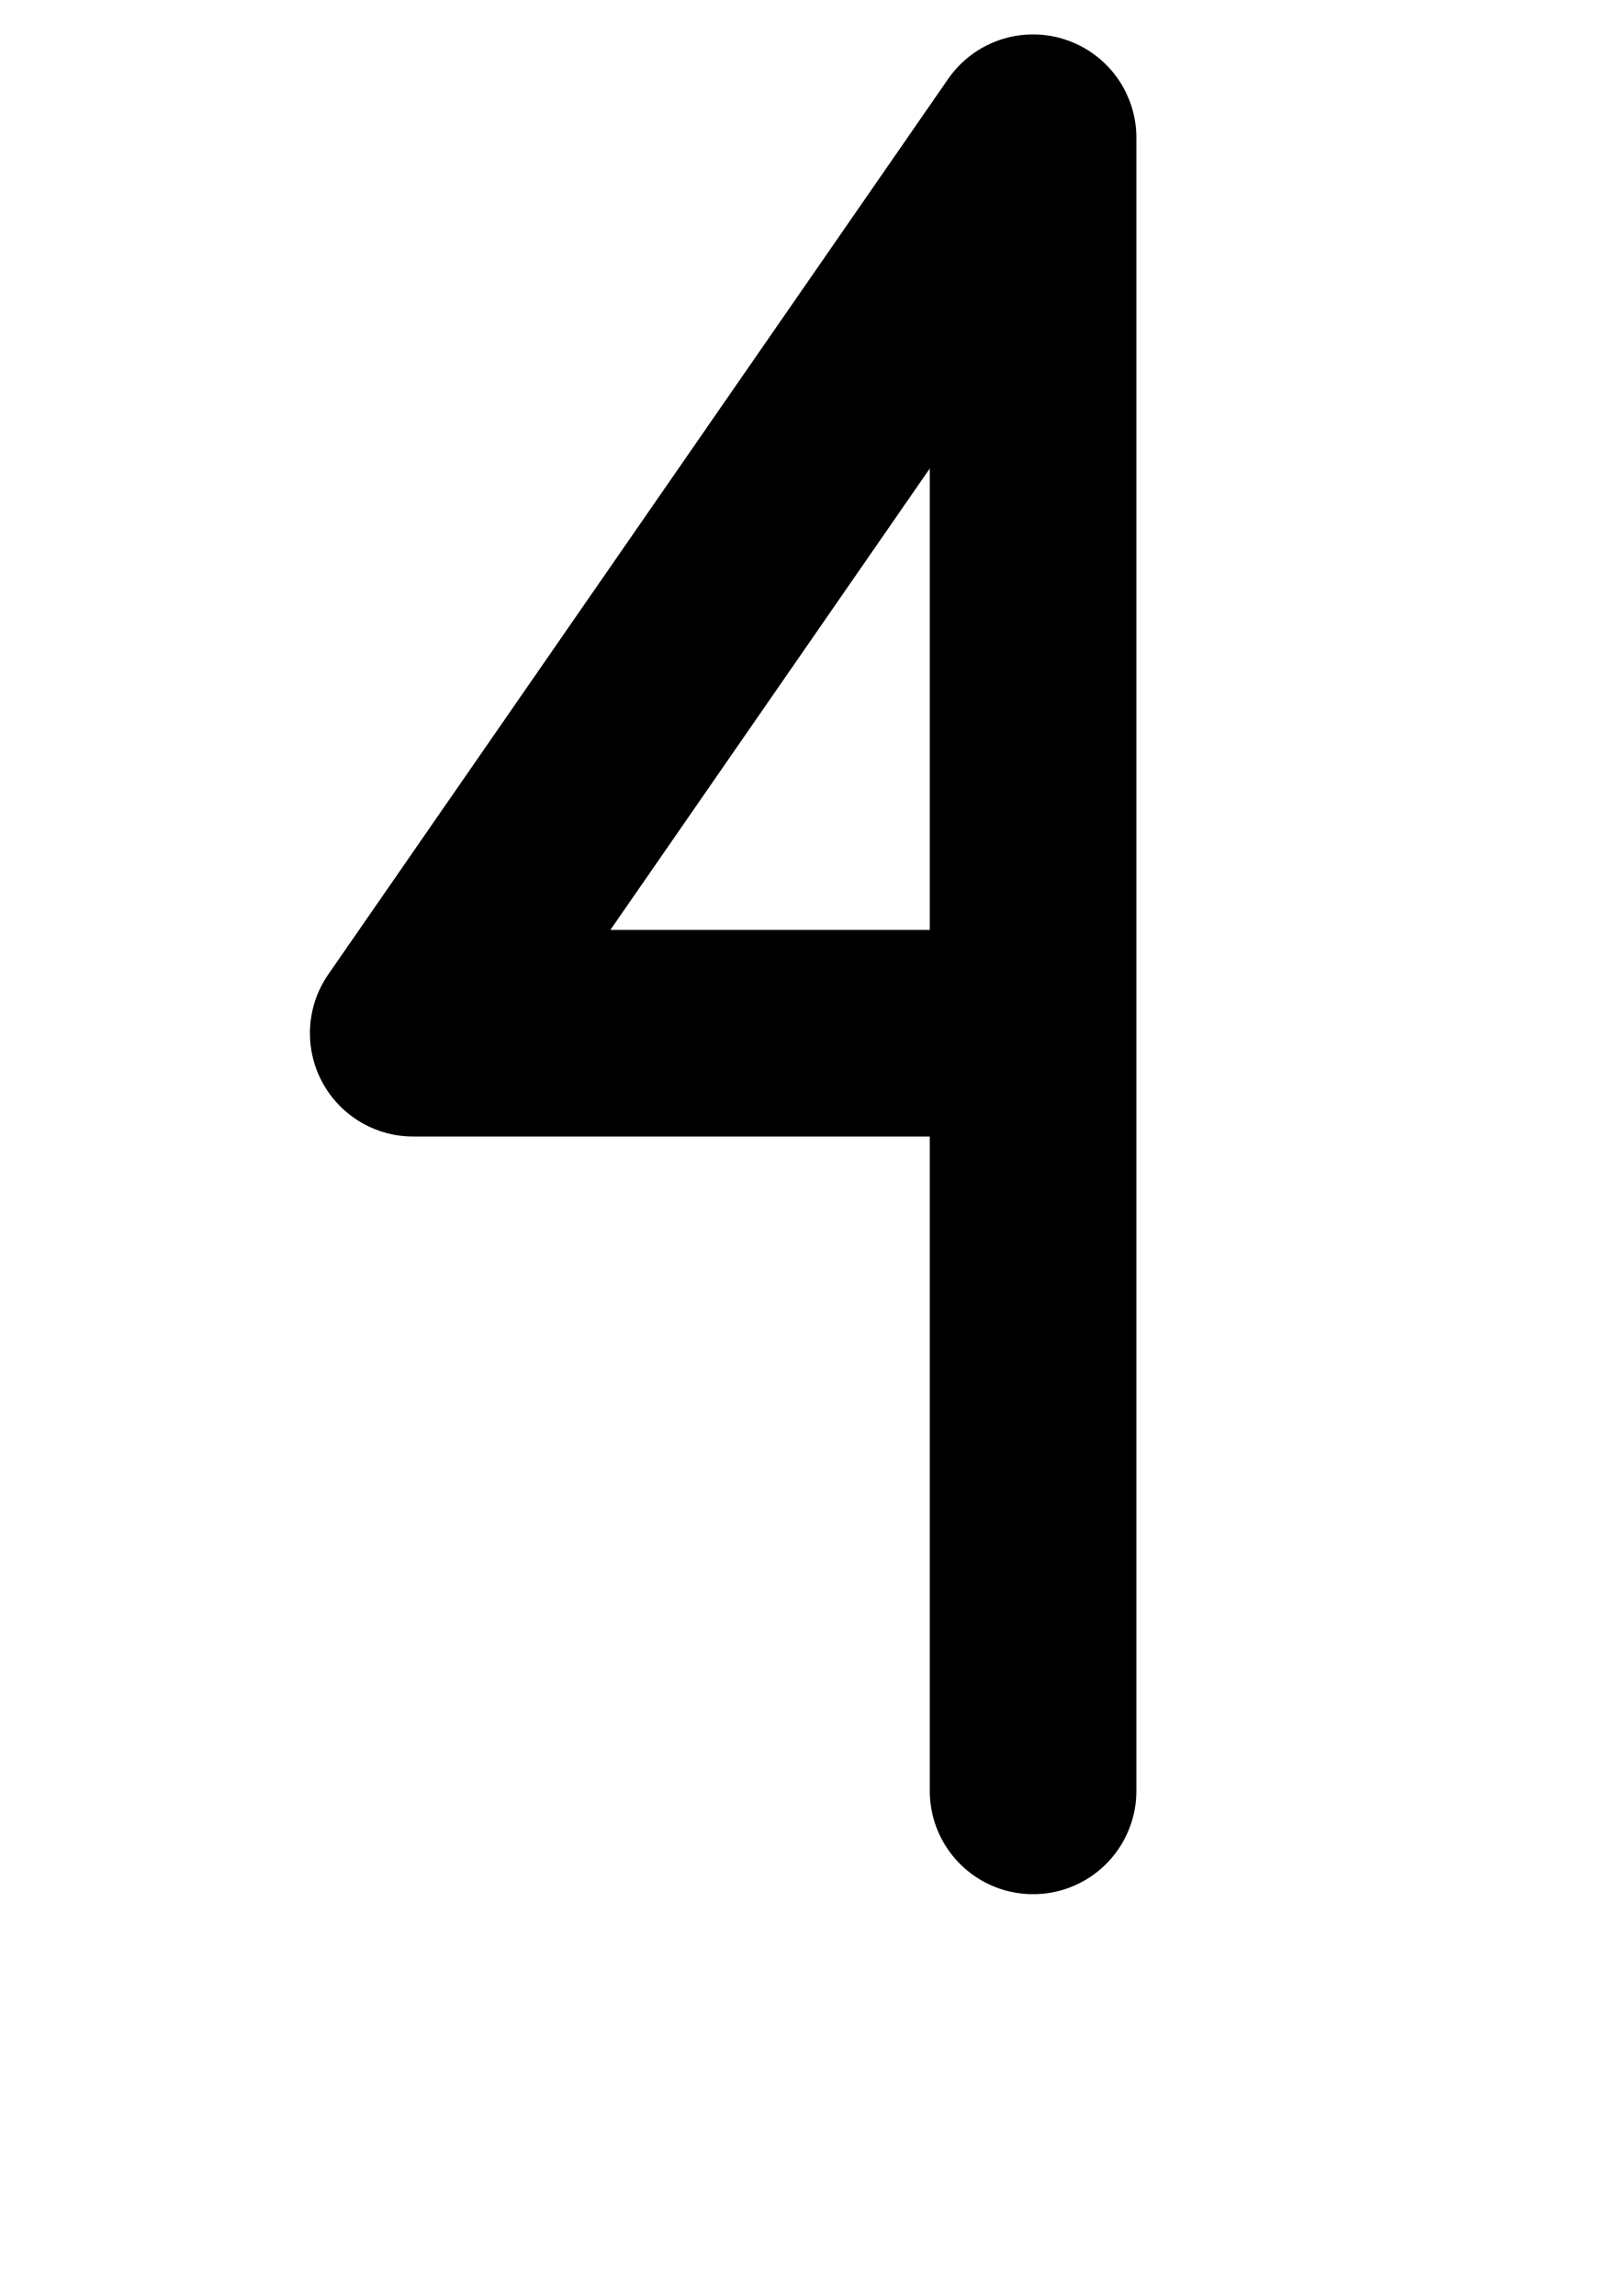
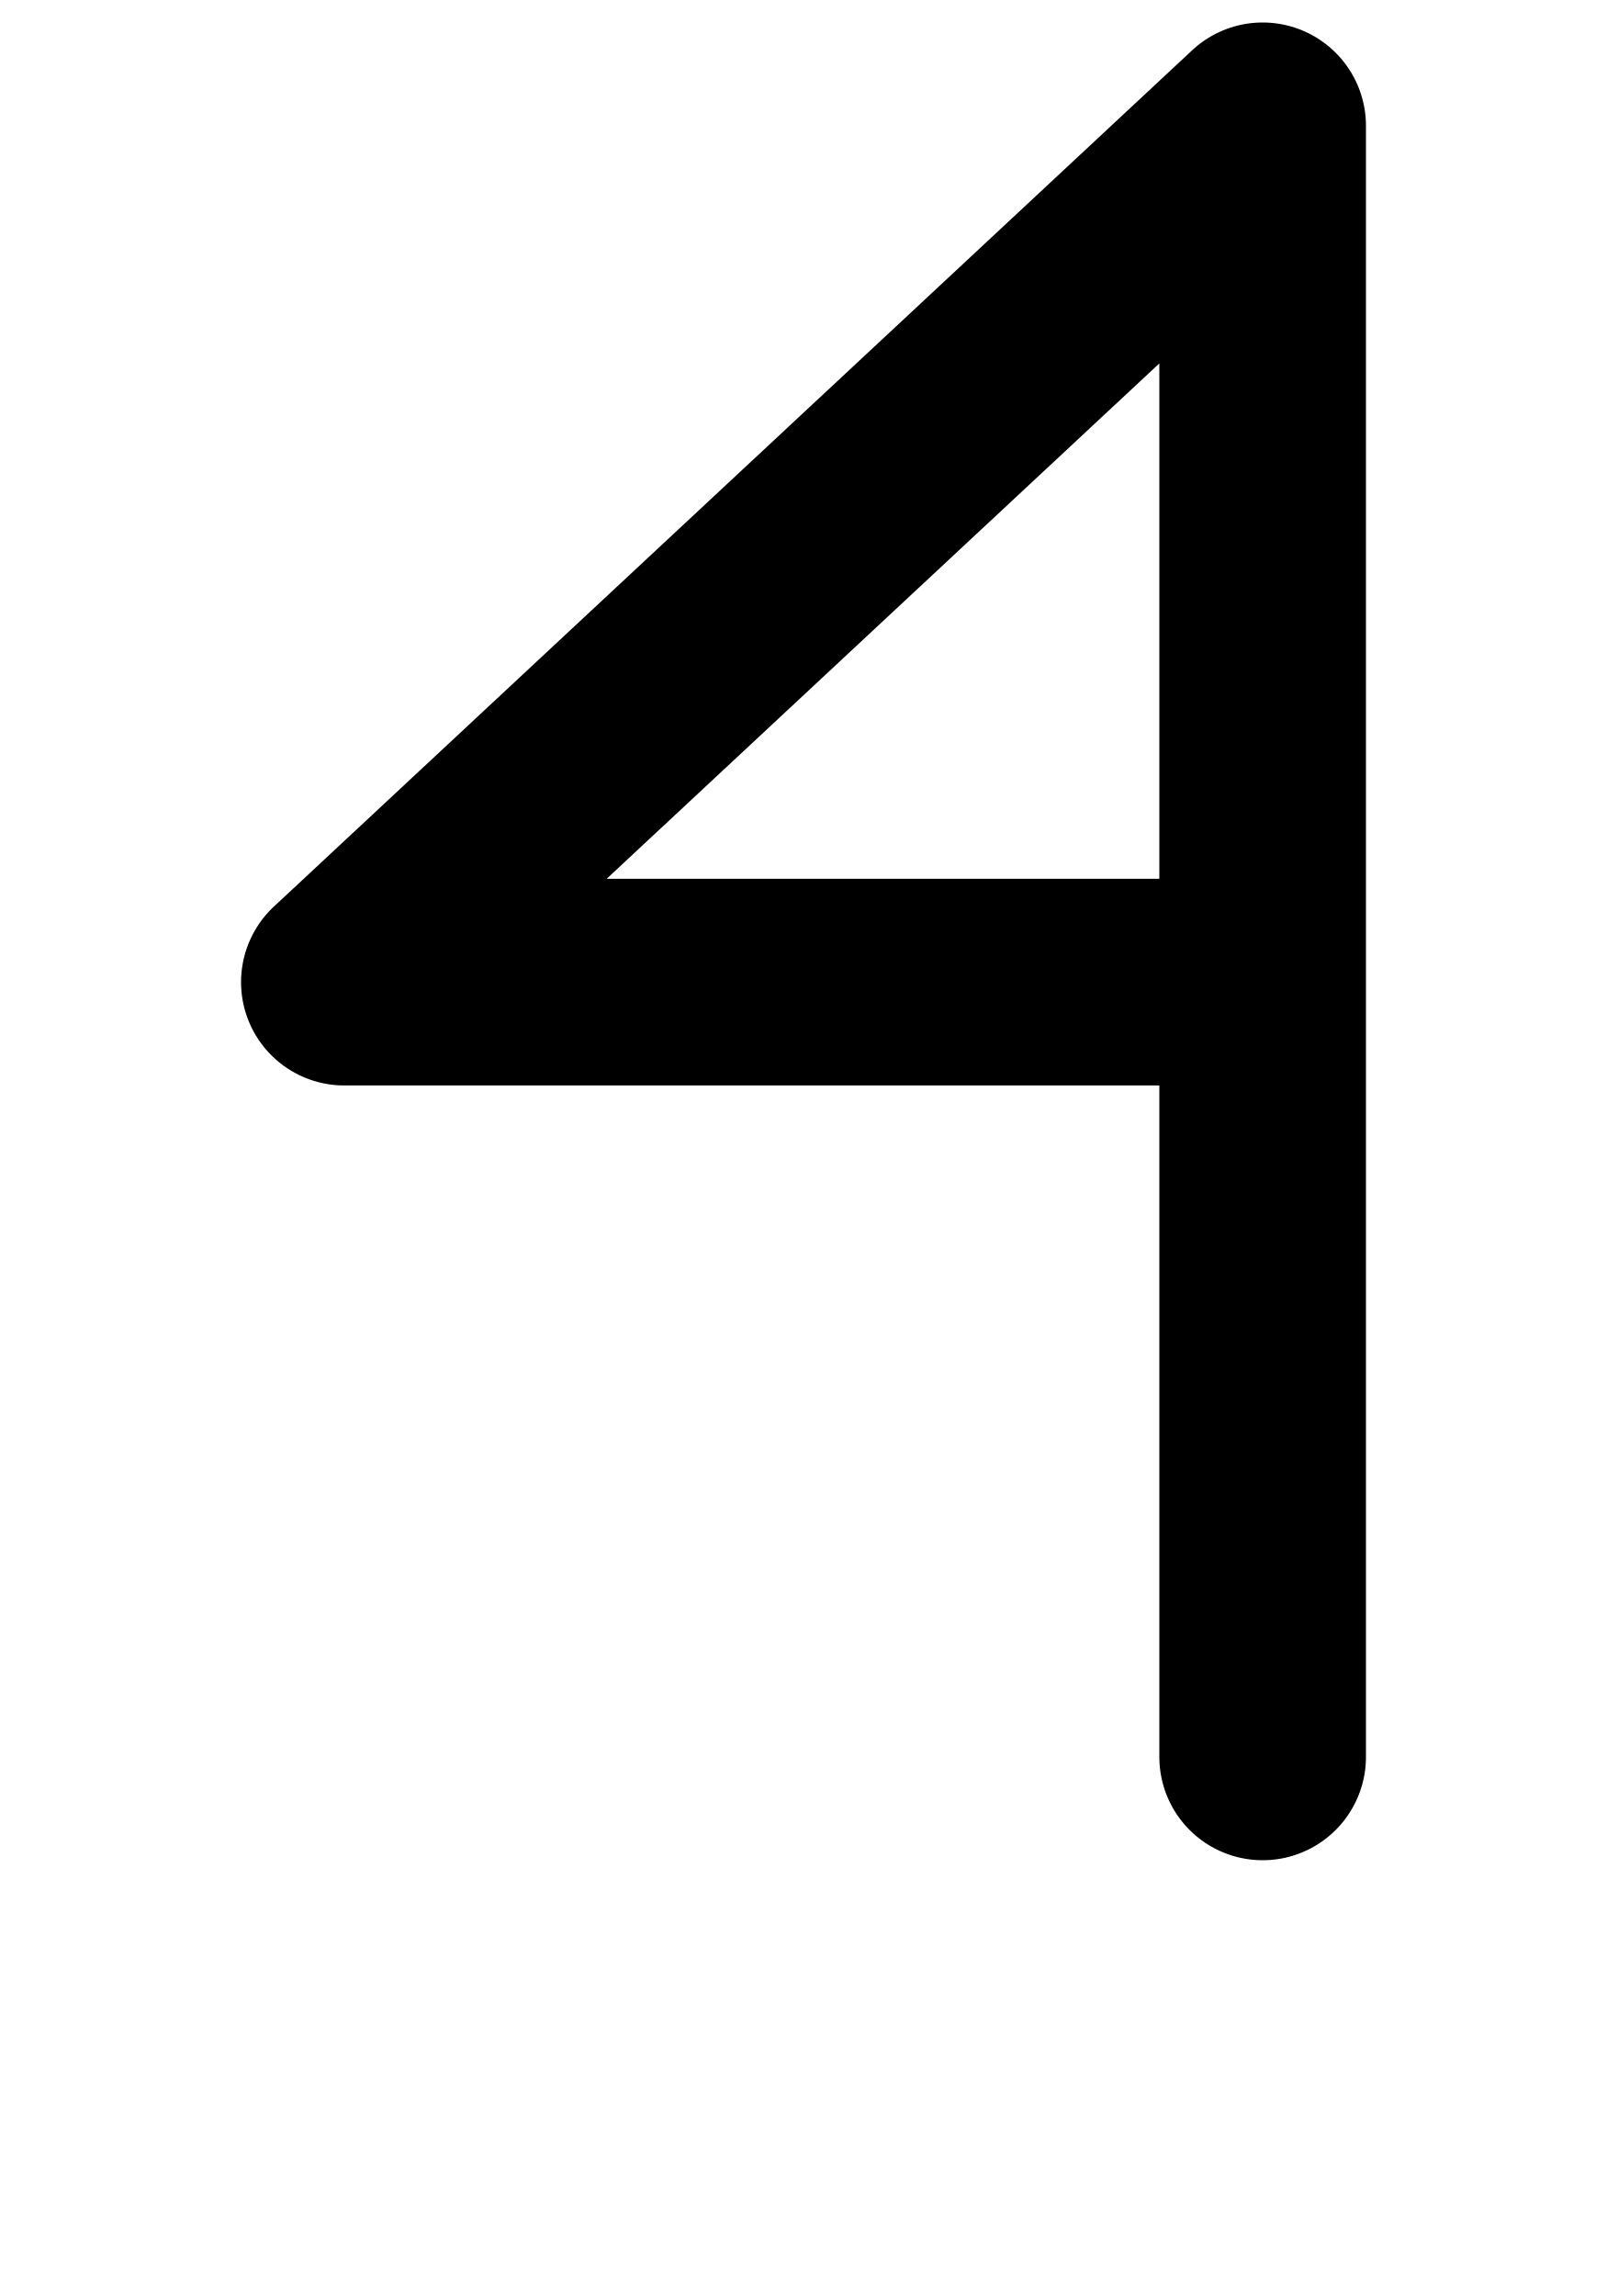
<svg xmlns="http://www.w3.org/2000/svg" viewBox="0 0 700.000 1000" width="700.000" height="1000">
-   <path d="M 494.999 59.638 L 494.991 59.267 L 494.986 58.896 L 494.980 58.715 L 494.976 58.534 L 494.959 58.163 L 494.946 57.792 L 494.935 57.611 L 494.927 57.430 L 494.901 57.060 L 494.878 56.690 L 494.863 56.509 L 494.850 56.329 L 494.815 55.959 L 494.783 55.589 L 494.763 55.409 L 494.746 55.229 L 494.702 54.860 L 494.662 54.492 L 494.637 54.312 L 494.616 54.132 L 494.563 53.765 L 494.513 53.397 L 494.484 53.218 L 494.458 53.039 L 494.396 52.673 L 494.337 52.307 L 494.304 52.129 L 494.274 51.950 L 494.203 51.586 L 494.135 51.221 L 494.098 51.044 L 494.063 50.866 L 493.983 50.504 L 493.907 50.140 L 493.865 49.964 L 493.826 49.787 L 493.737 49.427 L 493.651 49.066 L 493.605 48.891 L 493.562 48.715 L 493.465 48.357 L 493.370 47.998 L 493.319 47.824 L 493.272 47.649 L 493.166 47.294 L 493.062 46.937 L 493.008 46.765 L 492.956 46.591 L 492.841 46.238 L 492.729 45.884 L 492.670 45.713 L 492.614 45.541 L 492.490 45.191 L 492.369 44.840 L 492.306 44.670 L 492.246 44.499 L 492.114 44.153 L 491.985 43.805 L 491.917 43.637 L 491.853 43.467 L 491.712 43.124 L 491.575 42.779 L 491.503 42.613 L 491.435 42.445 L 491.286 42.105 L 491.139 41.764 L 491.064 41.600 L 490.991 41.434 L 490.834 41.097 L 490.680 40.760 L 490.600 40.597 L 490.523 40.433 L 490.358 40.101 L 490.195 39.767 L 490.112 39.607 L 490.031 39.445 L 489.857 39.117 L 489.686 38.787 L 489.599 38.629 L 489.514 38.468 L 489.333 38.145 L 489.154 37.820 L 489.063 37.663 L 488.974 37.505 L 488.785 37.186 L 488.598 36.865 L 488.503 36.711 L 488.410 36.556 L 488.213 36.241 L 488.018 35.925 L 487.920 35.773 L 487.823 35.620 L 487.619 35.310 L 487.416 34.999 L 487.314 34.850 L 487.214 34.699 L 487.001 34.395 L 486.791 34.089 L 486.685 33.942 L 486.582 33.793 L 486.362 33.494 L 486.144 33.194 L 486.035 33.049 L 485.927 32.904 L 485.700 32.610 L 485.476 32.315 L 485.362 32.173 L 485.252 32.030 L 485.017 31.742 L 484.785 31.452 L 484.669 31.314 L 484.555 31.173 L 484.313 30.891 L 484.074 30.607 L 483.954 30.472 L 483.837 30.334 L 483.589 30.058 L 483.343 29.780 L 483.220 29.647 L 483.099 29.512 L 482.844 29.243 L 482.591 28.971 L 482.465 28.841 L 482.340 28.709 L 482.079 28.446 L 481.820 28.180 L 481.690 28.054 L 481.563 27.925 L 481.295 27.668 L 481.029 27.409 L 480.897 27.286 L 480.766 27.160 L 480.492 26.910 L 480.220 26.657 L 480.085 26.537 L 479.951 26.415 L 479.671 26.171 L 479.393 25.926 L 479.254 25.809 L 479.118 25.690 L 478.832 25.453 L 478.548 25.215 L 478.406 25.101 L 478.267 24.986 L 477.975 24.756 L 477.685 24.524 L 477.541 24.415 L 477.399 24.303 L 477.102 24.080 L 476.806 23.856 L 476.660 23.750 L 476.515 23.641 L 476.212 23.426 L 475.911 23.209 L 475.762 23.106 L 475.614 23.001 L 475.307 22.794 L 475.001 22.584 L 474.849 22.485 L 474.699 22.384 L 474.386 22.184 L 474.075 21.982 L 473.921 21.887 L 473.768 21.789 L 473.451 21.597 L 473.135 21.402 L 472.978 21.311 L 472.823 21.217 L 472.501 21.033 L 472.180 20.846 L 472.022 20.759 L 471.865 20.669 L 471.538 20.493 L 471.213 20.314 L 471.052 20.230 L 470.893 20.144 L 470.562 19.976 L 470.233 19.805 L 470.070 19.725 L 469.908 19.643 L 469.574 19.483 L 469.240 19.320 L 469.075 19.245 L 468.912 19.167 L 468.573 19.015 L 468.236 18.861 L 468.069 18.789 L 467.904 18.715 L 467.562 18.572 L 467.221 18.425 L 467.053 18.358 L 466.886 18.288 L 466.540 18.153 L 466.195 18.015 L 466.026 17.952 L 465.857 17.886 L 465.508 17.760 L 465.160 17.631 L 464.989 17.572 L 464.819 17.510 L 464.467 17.392 L 464.116 17.271 L 463.943 17.217 L 463.771 17.159 L 463.417 17.050 L 463.063 16.938 L 462.889 16.887 L 462.716 16.834 L 462.359 16.733 L 462.002 16.630 L 461.827 16.584 L 461.653 16.535 L 461.293 16.443 L 460.934 16.349 L 460.758 16.307 L 460.582 16.262 L 460.221 16.179 L 459.860 16.093 L 459.682 16.056 L 459.506 16.015 L 459.142 15.942 L 458.779 15.865 L 458.601 15.832 L 458.424 15.795 L 458.058 15.730 L 457.693 15.663 L 457.515 15.634 L 457.336 15.602 L 456.969 15.546 L 456.603 15.487 L 456.423 15.463 L 456.244 15.435 L 455.876 15.388 L 455.508 15.338 L 455.329 15.318 L 455.149 15.296 L 454.780 15.258 L 454.411 15.217 L 454.230 15.201 L 454.050 15.183 L 453.680 15.154 L 453.310 15.122 L 453.130 15.111 L 452.949 15.097 L 452.579 15.077 L 452.208 15.054 L 452.027 15.048 L 451.846 15.038 L 451.475 15.027 L 451.104 15.014 L 450.923 15.011 L 450.742 15.006 L 450.371 15.005 L 450.000 15.000 L 449.819 15.002 L 449.638 15.001 L 449.267 15.009 L 448.896 15.014 L 448.715 15.020 L 448.534 15.024 L 448.163 15.041 L 447.792 15.054 L 447.611 15.065 L 447.430 15.073 L 447.060 15.099 L 446.690 15.122 L 446.509 15.137 L 446.329 15.150 L 445.959 15.185 L 445.589 15.217 L 445.409 15.237 L 445.229 15.254 L 444.860 15.298 L 444.492 15.338 L 444.312 15.363 L 444.132 15.384 L 443.765 15.437 L 443.397 15.487 L 443.218 15.516 L 443.039 15.542 L 442.673 15.604 L 442.307 15.663 L 442.129 15.696 L 441.950 15.726 L 441.586 15.797 L 441.221 15.865 L 441.044 15.902 L 440.866 15.937 L 440.504 16.017 L 440.140 16.093 L 439.964 16.135 L 439.787 16.174 L 439.427 16.263 L 439.066 16.349 L 438.891 16.395 L 438.715 16.438 L 438.357 16.535 L 437.998 16.630 L 437.824 16.681 L 437.649 16.728 L 437.294 16.834 L 436.937 16.938 L 436.765 16.992 L 436.591 17.044 L 436.238 17.159 L 435.884 17.271 L 435.713 17.330 L 435.541 17.386 L 435.191 17.510 L 434.840 17.631 L 434.670 17.694 L 434.499 17.754 L 434.153 17.886 L 433.805 18.015 L 433.637 18.083 L 433.467 18.147 L 433.124 18.288 L 432.779 18.425 L 432.613 18.497 L 432.445 18.565 L 432.105 18.714 L 431.764 18.861 L 431.600 18.936 L 431.434 19.009 L 431.097 19.166 L 430.760 19.320 L 430.597 19.400 L 430.433 19.477 L 430.101 19.642 L 429.767 19.805 L 429.607 19.888 L 429.445 19.969 L 429.117 20.143 L 428.787 20.314 L 428.629 20.401 L 428.468 20.486 L 428.145 20.667 L 427.820 20.846 L 427.663 20.937 L 427.505 21.026 L 427.186 21.215 L 426.865 21.402 L 426.711 21.497 L 426.556 21.590 L 426.241 21.787 L 425.925 21.982 L 425.773 22.080 L 425.620 22.177 L 425.310 22.381 L 424.999 22.584 L 424.850 22.686 L 424.699 22.786 L 424.395 22.999 L 424.089 23.209 L 423.942 23.315 L 423.793 23.418 L 423.494 23.638 L 423.194 23.856 L 423.049 23.965 L 422.904 24.073 L 422.610 24.300 L 422.315 24.524 L 422.173 24.638 L 422.030 24.748 L 421.742 24.983 L 421.452 25.215 L 421.314 25.331 L 421.173 25.445 L 420.891 25.687 L 420.607 25.926 L 420.472 26.046 L 420.334 26.163 L 420.058 26.411 L 419.780 26.657 L 419.647 26.780 L 419.512 26.901 L 419.243 27.156 L 418.971 27.409 L 418.841 27.535 L 418.709 27.660 L 418.446 27.921 L 418.180 28.180 L 418.054 28.310 L 417.925 28.437 L 417.668 28.705 L 417.409 28.971 L 417.286 29.103 L 417.160 29.234 L 416.910 29.508 L 416.657 29.780 L 416.537 29.915 L 416.415 30.049 L 416.171 30.329 L 415.926 30.607 L 415.809 30.746 L 415.690 30.882 L 415.453 31.168 L 415.215 31.452 L 415.101 31.594 L 414.986 31.733 L 414.756 32.025 L 414.524 32.315 L 414.415 32.459 L 414.303 32.601 L 414.080 32.898 L 413.856 33.194 L 413.750 33.340 L 413.641 33.485 L 413.426 33.788 L 413.209 34.089 L 413.106 34.238 L 413.001 34.386 L 143.001 424.386 L 142.794 424.693 L 142.584 424.999 L 142.485 425.151 L 142.384 425.301 L 142.184 425.614 L 141.982 425.925 L 141.887 426.079 L 141.789 426.232 L 141.597 426.549 L 141.402 426.865 L 141.311 427.022 L 141.217 427.177 L 141.033 427.499 L 140.846 427.820 L 140.759 427.978 L 140.669 428.135 L 140.493 428.462 L 140.314 428.787 L 140.230 428.948 L 140.144 429.107 L 139.976 429.438 L 139.805 429.767 L 139.725 429.930 L 139.643 430.092 L 139.483 430.426 L 139.320 430.760 L 139.245 430.925 L 139.167 431.088 L 139.015 431.427 L 138.861 431.764 L 138.789 431.931 L 138.715 432.096 L 138.572 432.438 L 138.425 432.779 L 138.358 432.947 L 138.288 433.114 L 138.153 433.460 L 138.015 433.805 L 137.952 433.974 L 137.886 434.143 L 137.760 434.492 L 137.631 434.840 L 137.572 435.011 L 137.510 435.181 L 137.392 435.533 L 137.271 435.884 L 137.217 436.057 L 137.159 436.229 L 137.050 436.583 L 136.938 436.937 L 136.887 437.111 L 136.834 437.284 L 136.733 437.641 L 136.630 437.998 L 136.584 438.173 L 136.535 438.347 L 136.443 438.707 L 136.349 439.066 L 136.307 439.242 L 136.262 439.418 L 136.179 439.779 L 136.093 440.140 L 136.056 440.318 L 136.015 440.494 L 135.942 440.858 L 135.865 441.221 L 135.832 441.399 L 135.795 441.576 L 135.730 441.942 L 135.663 442.307 L 135.634 442.485 L 135.602 442.664 L 135.546 443.031 L 135.487 443.397 L 135.463 443.577 L 135.435 443.756 L 135.388 444.124 L 135.338 444.492 L 135.318 444.671 L 135.296 444.851 L 135.258 445.220 L 135.217 445.589 L 135.201 445.770 L 135.183 445.950 L 135.154 446.320 L 135.122 446.690 L 135.111 446.870 L 135.097 447.051 L 135.077 447.421 L 135.054 447.792 L 135.048 447.973 L 135.038 448.154 L 135.027 448.525 L 135.014 448.896 L 135.011 449.077 L 135.006 449.258 L 135.005 449.629 L 135.000 450.000 L 135.002 450.181 L 135.001 450.362 L 135.009 450.733 L 135.014 451.104 L 135.020 451.285 L 135.024 451.466 L 135.041 451.837 L 135.054 452.208 L 135.065 452.389 L 135.073 452.570 L 135.099 452.940 L 135.122 453.310 L 135.137 453.491 L 135.150 453.671 L 135.185 454.041 L 135.217 454.411 L 135.237 454.591 L 135.254 454.771 L 135.298 455.140 L 135.338 455.508 L 135.363 455.688 L 135.384 455.868 L 135.437 456.235 L 135.487 456.603 L 135.516 456.782 L 135.542 456.961 L 135.604 457.327 L 135.663 457.693 L 135.696 457.871 L 135.726 458.050 L 135.797 458.414 L 135.865 458.779 L 135.902 458.956 L 135.937 459.134 L 136.017 459.496 L 136.093 459.860 L 136.135 460.036 L 136.174 460.213 L 136.263 460.573 L 136.349 460.934 L 136.395 461.109 L 136.438 461.285 L 136.535 461.643 L 136.630 462.002 L 136.681 462.176 L 136.728 462.351 L 136.834 462.706 L 136.938 463.063 L 136.992 463.235 L 137.044 463.409 L 137.159 463.762 L 137.271 464.116 L 137.330 464.287 L 137.386 464.459 L 137.510 464.809 L 137.631 465.160 L 137.694 465.330 L 137.754 465.501 L 137.886 465.847 L 138.015 466.195 L 138.083 466.363 L 138.147 466.533 L 138.288 466.876 L 138.425 467.221 L 138.497 467.387 L 138.565 467.555 L 138.714 467.895 L 138.861 468.236 L 138.936 468.400 L 139.009 468.566 L 139.166 468.903 L 139.320 469.240 L 139.400 469.403 L 139.477 469.567 L 139.642 469.899 L 139.805 470.233 L 139.888 470.393 L 139.969 470.555 L 140.143 470.883 L 140.314 471.213 L 140.401 471.371 L 140.486 471.532 L 140.667 471.855 L 140.846 472.180 L 140.937 472.337 L 141.026 472.495 L 141.215 472.814 L 141.402 473.135 L 141.497 473.289 L 141.590 473.444 L 141.787 473.759 L 141.982 474.075 L 142.080 474.227 L 142.177 474.380 L 142.381 474.690 L 142.584 475.001 L 142.686 475.150 L 142.786 475.301 L 142.999 475.605 L 143.209 475.911 L 143.315 476.058 L 143.418 476.207 L 143.638 476.506 L 143.856 476.806 L 143.965 476.951 L 144.073 477.096 L 144.300 477.390 L 144.524 477.685 L 144.638 477.827 L 144.748 477.970 L 144.983 478.258 L 145.215 478.548 L 145.331 478.686 L 145.445 478.827 L 145.687 479.109 L 145.926 479.393 L 146.046 479.528 L 146.163 479.666 L 146.411 479.942 L 146.657 480.220 L 146.780 480.353 L 146.901 480.488 L 147.156 480.757 L 147.409 481.029 L 147.535 481.159 L 147.660 481.291 L 147.921 481.554 L 148.180 481.820 L 148.310 481.946 L 148.437 482.075 L 148.705 482.332 L 148.971 482.591 L 149.103 482.714 L 149.234 482.840 L 149.508 483.090 L 149.780 483.343 L 149.915 483.463 L 150.049 483.585 L 150.329 483.829 L 150.607 484.074 L 150.746 484.191 L 150.882 484.310 L 151.168 484.547 L 151.452 484.785 L 151.594 484.899 L 151.733 485.014 L 152.025 485.244 L 152.315 485.476 L 152.459 485.585 L 152.601 485.697 L 152.898 485.920 L 153.194 486.144 L 153.340 486.250 L 153.485 486.359 L 153.788 486.574 L 154.089 486.791 L 154.238 486.894 L 154.386 486.999 L 154.693 487.206 L 154.999 487.416 L 155.151 487.515 L 155.301 487.616 L 155.614 487.816 L 155.925 488.018 L 156.079 488.113 L 156.232 488.211 L 156.549 488.403 L 156.865 488.598 L 157.022 488.689 L 157.177 488.783 L 157.499 488.967 L 157.820 489.154 L 157.978 489.241 L 158.135 489.331 L 158.462 489.507 L 158.787 489.686 L 158.948 489.770 L 159.107 489.856 L 159.438 490.024 L 159.767 490.195 L 159.930 490.275 L 160.092 490.357 L 160.426 490.517 L 160.760 490.680 L 160.925 490.755 L 161.088 490.833 L 161.427 490.985 L 161.764 491.139 L 161.931 491.211 L 162.096 491.285 L 162.438 491.428 L 162.779 491.575 L 162.947 491.642 L 163.114 491.712 L 163.460 491.847 L 163.805 491.985 L 163.974 492.048 L 164.143 492.114 L 164.492 492.240 L 164.840 492.369 L 165.011 492.428 L 165.181 492.490 L 165.533 492.608 L 165.884 492.729 L 166.057 492.783 L 166.229 492.841 L 166.583 492.950 L 166.937 493.062 L 167.111 493.113 L 167.284 493.166 L 167.641 493.267 L 167.998 493.370 L 168.173 493.416 L 168.347 493.465 L 168.707 493.557 L 169.066 493.651 L 169.242 493.693 L 169.418 493.738 L 169.779 493.821 L 170.140 493.907 L 170.318 493.944 L 170.494 493.985 L 170.858 494.058 L 171.221 494.135 L 171.399 494.168 L 171.576 494.205 L 171.942 494.270 L 172.307 494.337 L 172.485 494.366 L 172.664 494.398 L 173.031 494.454 L 173.397 494.513 L 173.577 494.537 L 173.756 494.565 L 174.124 494.612 L 174.492 494.662 L 174.671 494.682 L 174.851 494.704 L 175.220 494.742 L 175.589 494.783 L 175.770 494.799 L 175.950 494.817 L 176.320 494.846 L 176.690 494.878 L 176.870 494.889 L 177.051 494.903 L 177.421 494.923 L 177.792 494.946 L 177.973 494.952 L 178.154 494.962 L 178.525 494.973 L 178.896 494.986 L 179.077 494.989 L 179.258 494.994 L 179.629 494.995 L 180.000 495.000 L 405.000 495.000 L 405.000 780.000 L 405.014 781.104 L 405.054 782.208 L 405.122 783.310 L 405.217 784.411 L 405.338 785.508 L 405.487 786.603 L 405.663 787.693 L 405.865 788.779 L 406.093 789.860 L 406.349 790.934 L 406.630 792.002 L 406.938 793.063 L 407.271 794.116 L 407.631 795.160 L 408.015 796.195 L 408.425 797.221 L 408.861 798.236 L 409.320 799.240 L 409.805 800.233 L 410.314 801.213 L 410.846 802.180 L 411.402 803.135 L 411.982 804.075 L 412.584 805.001 L 413.209 805.911 L 413.856 806.806 L 414.524 807.685 L 415.215 808.548 L 415.926 809.393 L 416.657 810.220 L 417.409 811.029 L 418.180 811.820 L 418.971 812.591 L 419.780 813.343 L 420.607 814.074 L 421.452 814.785 L 422.315 815.476 L 423.194 816.144 L 424.089 816.791 L 424.999 817.416 L 425.925 818.018 L 426.865 818.598 L 427.820 819.154 L 428.787 819.686 L 429.767 820.195 L 430.760 820.680 L 431.764 821.139 L 432.779 821.575 L 433.805 821.985 L 434.840 822.369 L 435.884 822.729 L 436.937 823.062 L 437.998 823.370 L 439.066 823.651 L 440.140 823.907 L 441.221 824.135 L 442.307 824.337 L 443.397 824.513 L 444.492 824.662 L 445.589 824.783 L 446.690 824.878 L 447.792 824.946 L 448.896 824.986 L 450.000 825.000 L 451.104 824.986 L 452.208 824.946 L 453.310 824.878 L 454.411 824.783 L 455.508 824.662 L 456.603 824.513 L 457.693 824.337 L 458.779 824.135 L 459.860 823.907 L 460.934 823.651 L 462.002 823.370 L 463.063 823.062 L 464.116 822.729 L 465.160 822.369 L 466.195 821.985 L 467.221 821.575 L 468.236 821.139 L 469.240 820.680 L 470.233 820.195 L 471.213 819.686 L 472.180 819.154 L 473.135 818.598 L 474.075 818.018 L 475.001 817.416 L 475.911 816.791 L 476.806 816.144 L 477.685 815.476 L 478.548 814.785 L 479.393 814.074 L 480.220 813.343 L 481.029 812.591 L 481.820 811.820 L 482.591 811.029 L 483.343 810.220 L 484.074 809.393 L 484.785 808.548 L 485.476 807.685 L 486.144 806.806 L 486.791 805.911 L 487.416 805.001 L 488.018 804.075 L 488.598 803.135 L 489.154 802.180 L 489.686 801.213 L 490.195 800.233 L 490.680 799.240 L 491.139 798.236 L 491.575 797.221 L 491.985 796.195 L 492.369 795.160 L 492.729 794.116 L 493.062 793.063 L 493.370 792.002 L 493.651 790.934 L 493.907 789.860 L 494.135 788.779 L 494.337 787.693 L 494.513 786.603 L 494.662 785.508 L 494.783 784.411 L 494.878 783.310 L 494.946 782.208 L 494.986 781.104 L 495.000 780.000 L 495.000 450.000 L 495.000 60.000 L 494.998 59.819 L 494.999 59.638 Z M 405.000 204.057 L 405.000 405.000 L 265.886 405.000 L 405.000 204.057 Z" fill="black" fill-rule="evenodd" />
+   <path d="M 594.996 54.165 L 594.989 53.930 L 594.986 53.696 L 594.975 53.378 L 594.966 53.061 L 594.954 52.826 L 594.946 52.592 L 594.926 52.275 L 594.910 51.958 L 594.892 51.724 L 594.878 51.490 L 594.851 51.173 L 594.827 50.856 L 594.803 50.623 L 594.783 50.389 L 594.748 50.073 L 594.717 49.757 L 594.687 49.525 L 594.662 49.292 L 594.619 48.977 L 594.579 48.662 L 594.545 48.430 L 594.513 48.197 L 594.462 47.883 L 594.415 47.569 L 594.375 47.338 L 594.337 47.107 L 594.279 46.794 L 594.224 46.481 L 594.178 46.252 L 594.135 46.021 L 594.070 45.710 L 594.007 45.399 L 593.955 45.170 L 593.907 44.940 L 593.833 44.631 L 593.763 44.322 L 593.706 44.094 L 593.651 43.866 L 593.570 43.559 L 593.493 43.251 L 593.430 43.025 L 593.370 42.798 L 593.281 42.493 L 593.196 42.187 L 593.128 41.962 L 593.062 41.737 L 592.966 41.434 L 592.874 41.131 L 592.800 40.908 L 592.729 40.684 L 592.625 40.384 L 592.525 40.082 L 592.446 39.862 L 592.369 39.640 L 592.259 39.342 L 592.151 39.043 L 592.066 38.825 L 591.985 38.605 L 591.867 38.310 L 591.752 38.014 L 591.662 37.797 L 591.575 37.579 L 591.449 37.287 L 591.327 36.994 L 591.232 36.780 L 591.139 36.564 L 591.007 36.275 L 590.878 35.985 L 590.777 35.773 L 590.680 35.560 L 590.540 35.275 L 590.404 34.988 L 590.298 34.778 L 590.195 34.567 L 590.049 34.286 L 589.905 34.002 L 589.794 33.795 L 589.686 33.587 L 589.533 33.309 L 589.383 33.029 L 589.267 32.825 L 589.154 32.620 L 588.994 32.345 L 588.837 32.069 L 588.716 31.868 L 588.598 31.665 L 588.431 31.395 L 588.267 31.123 L 588.141 30.925 L 588.018 30.725 L 587.845 30.459 L 587.675 30.191 L 587.544 29.996 L 587.416 29.799 L 587.236 29.537 L 587.059 29.274 L 586.924 29.082 L 586.791 28.889 L 586.605 28.631 L 586.422 28.372 L 586.282 28.184 L 586.144 27.994 L 585.952 27.741 L 585.762 27.486 L 585.618 27.301 L 585.476 27.115 L 585.277 26.867 L 585.081 26.616 L 584.932 26.435 L 584.785 26.252 L 584.581 26.009 L 584.379 25.764 L 584.225 25.587 L 584.074 25.407 L 583.864 25.169 L 583.656 24.929 L 583.498 24.756 L 583.343 24.580 L 583.127 24.347 L 582.913 24.112 L 582.751 23.943 L 582.591 23.771 L 582.369 23.543 L 582.150 23.314 L 581.984 23.148 L 581.820 22.980 L 581.592 22.758 L 581.367 22.534 L 581.197 22.373 L 581.029 22.209 L 580.797 21.993 L 580.566 21.774 L 580.392 21.617 L 580.220 21.457 L 579.982 21.247 L 579.746 21.034 L 579.568 20.881 L 579.393 20.726 L 579.150 20.521 L 578.909 20.314 L 578.727 20.166 L 578.548 20.015 L 578.300 19.816 L 578.054 19.615 L 577.869 19.471 L 577.685 19.324 L 577.433 19.132 L 577.182 18.937 L 576.993 18.798 L 576.806 18.656 L 576.549 18.470 L 576.293 18.281 L 576.101 18.146 L 575.911 18.009 L 575.649 17.829 L 575.389 17.647 L 575.194 17.517 L 575.001 17.384 L 574.734 17.211 L 574.470 17.035 L 574.272 16.909 L 574.075 16.782 L 573.804 16.615 L 573.536 16.445 L 573.334 16.325 L 573.135 16.202 L 572.860 16.042 L 572.587 15.879 L 572.383 15.764 L 572.180 15.646 L 571.902 15.493 L 571.625 15.337 L 571.418 15.227 L 571.213 15.114 L 570.931 14.967 L 570.650 14.818 L 570.441 14.713 L 570.233 14.605 L 569.947 14.466 L 569.663 14.323 L 569.451 14.223 L 569.240 14.120 L 568.951 13.988 L 568.664 13.853 L 568.449 13.758 L 568.236 13.661 L 567.944 13.535 L 567.653 13.407 L 567.436 13.318 L 567.221 13.225 L 566.926 13.107 L 566.632 12.986 L 566.413 12.902 L 566.195 12.815 L 565.897 12.705 L 565.601 12.591 L 565.380 12.512 L 565.160 12.431 L 564.860 12.327 L 564.560 12.221 L 564.337 12.148 L 564.116 12.071 L 563.813 11.975 L 563.511 11.876 L 563.286 11.809 L 563.063 11.738 L 562.758 11.649 L 562.454 11.558 L 562.227 11.495 L 562.002 11.430 L 561.695 11.349 L 561.389 11.265 L 561.161 11.208 L 560.934 11.149 L 560.625 11.075 L 560.317 10.999 L 560.088 10.948 L 559.860 10.893 L 559.549 10.828 L 559.239 10.759 L 559.009 10.713 L 558.779 10.665 L 558.467 10.607 L 558.155 10.545 L 557.924 10.505 L 557.693 10.463 L 557.380 10.412 L 557.067 10.358 L 556.834 10.324 L 556.603 10.287 L 556.288 10.244 L 555.974 10.198 L 555.741 10.170 L 555.508 10.138 L 555.193 10.103 L 554.877 10.065 L 554.644 10.043 L 554.411 10.017 L 554.094 9.989 L 553.778 9.959 L 553.544 9.942 L 553.310 9.922 L 552.993 9.902 L 552.676 9.880 L 552.442 9.869 L 552.208 9.854 L 551.891 9.843 L 551.573 9.828 L 551.339 9.822 L 551.104 9.814 L 550.787 9.810 L 550.469 9.802 L 550.235 9.803 L 550.000 9.800 L 549.682 9.804 L 549.365 9.804 L 549.130 9.811 L 548.896 9.814 L 548.578 9.825 L 548.261 9.834 L 548.026 9.846 L 547.792 9.854 L 547.475 9.874 L 547.158 9.890 L 546.924 9.908 L 546.690 9.922 L 546.373 9.949 L 546.056 9.973 L 545.823 9.997 L 545.589 10.017 L 545.273 10.052 L 544.957 10.083 L 544.725 10.113 L 544.492 10.138 L 544.177 10.181 L 543.862 10.221 L 543.630 10.255 L 543.397 10.287 L 543.083 10.338 L 542.769 10.385 L 542.538 10.425 L 542.307 10.463 L 541.994 10.521 L 541.681 10.576 L 541.452 10.622 L 541.221 10.665 L 540.910 10.730 L 540.599 10.793 L 540.370 10.845 L 540.140 10.893 L 539.831 10.967 L 539.522 11.037 L 539.294 11.094 L 539.066 11.149 L 538.759 11.230 L 538.451 11.307 L 538.225 11.370 L 537.998 11.430 L 537.693 11.519 L 537.387 11.604 L 537.162 11.672 L 536.937 11.738 L 536.634 11.834 L 536.331 11.926 L 536.108 12.000 L 535.884 12.071 L 535.584 12.175 L 535.282 12.275 L 535.062 12.354 L 534.840 12.431 L 534.542 12.541 L 534.243 12.649 L 534.025 12.734 L 533.805 12.815 L 533.510 12.933 L 533.214 13.048 L 532.997 13.138 L 532.779 13.225 L 532.487 13.351 L 532.194 13.473 L 531.980 13.568 L 531.764 13.661 L 531.475 13.793 L 531.185 13.922 L 530.973 14.023 L 530.760 14.120 L 530.475 14.260 L 530.188 14.396 L 529.978 14.502 L 529.767 14.605 L 529.486 14.751 L 529.202 14.895 L 528.995 15.006 L 528.787 15.114 L 528.509 15.267 L 528.229 15.417 L 528.025 15.533 L 527.820 15.646 L 527.545 15.806 L 527.269 15.963 L 527.068 16.084 L 526.865 16.202 L 526.595 16.369 L 526.323 16.533 L 526.125 16.659 L 525.925 16.782 L 525.659 16.955 L 525.391 17.125 L 525.196 17.256 L 524.999 17.384 L 524.737 17.564 L 524.474 17.741 L 524.282 17.876 L 524.089 18.009 L 523.831 18.195 L 523.572 18.378 L 523.384 18.518 L 523.194 18.656 L 522.941 18.848 L 522.686 19.038 L 522.501 19.182 L 522.315 19.324 L 522.067 19.523 L 521.816 19.719 L 521.635 19.868 L 521.452 20.015 L 521.209 20.219 L 520.964 20.421 L 520.787 20.575 L 520.607 20.726 L 520.369 20.936 L 520.129 21.144 L 519.956 21.302 L 519.780 21.457 L 519.547 21.673 L 519.312 21.887 L 119.312 394.847 L 119.143 395.009 L 118.971 395.169 L 118.743 395.391 L 118.514 395.610 L 118.348 395.776 L 118.180 395.940 L 117.958 396.168 L 117.734 396.393 L 117.573 396.563 L 117.409 396.731 L 117.193 396.963 L 116.974 397.194 L 116.817 397.368 L 116.657 397.540 L 116.447 397.778 L 116.234 398.014 L 116.081 398.192 L 115.926 398.367 L 115.721 398.610 L 115.514 398.851 L 115.366 399.033 L 115.215 399.212 L 115.016 399.460 L 114.815 399.706 L 114.671 399.891 L 114.524 400.075 L 114.332 400.327 L 114.137 400.578 L 113.998 400.767 L 113.856 400.954 L 113.670 401.211 L 113.481 401.467 L 113.346 401.659 L 113.209 401.849 L 113.029 402.111 L 112.847 402.371 L 112.717 402.566 L 112.584 402.759 L 112.411 403.026 L 112.235 403.290 L 112.109 403.488 L 111.982 403.685 L 111.815 403.956 L 111.645 404.224 L 111.525 404.426 L 111.402 404.625 L 111.242 404.900 L 111.079 405.173 L 110.964 405.377 L 110.846 405.580 L 110.693 405.858 L 110.537 406.135 L 110.427 406.342 L 110.314 406.547 L 110.167 406.829 L 110.018 407.110 L 109.913 407.319 L 109.805 407.527 L 109.666 407.813 L 109.523 408.097 L 109.423 408.309 L 109.320 408.520 L 109.188 408.809 L 109.053 409.096 L 108.958 409.311 L 108.861 409.524 L 108.735 409.816 L 108.607 410.107 L 108.518 410.324 L 108.425 410.539 L 108.307 410.834 L 108.186 411.128 L 108.102 411.347 L 108.015 411.565 L 107.905 411.863 L 107.791 412.159 L 107.712 412.380 L 107.631 412.600 L 107.527 412.900 L 107.421 413.200 L 107.348 413.423 L 107.271 413.644 L 107.175 413.947 L 107.076 414.249 L 107.009 414.474 L 106.938 414.697 L 106.849 415.002 L 106.758 415.306 L 106.695 415.533 L 106.630 415.758 L 106.549 416.065 L 106.465 416.371 L 106.408 416.599 L 106.349 416.826 L 106.275 417.135 L 106.199 417.443 L 106.148 417.672 L 106.093 417.900 L 106.028 418.211 L 105.959 418.521 L 105.913 418.751 L 105.865 418.981 L 105.807 419.293 L 105.745 419.605 L 105.705 419.836 L 105.663 420.067 L 105.612 420.380 L 105.558 420.693 L 105.524 420.926 L 105.487 421.157 L 105.444 421.472 L 105.398 421.786 L 105.370 422.019 L 105.338 422.252 L 105.303 422.567 L 105.265 422.883 L 105.243 423.116 L 105.217 423.349 L 105.189 423.666 L 105.159 423.982 L 105.142 424.216 L 105.122 424.450 L 105.102 424.767 L 105.080 425.084 L 105.069 425.318 L 105.054 425.552 L 105.043 425.869 L 105.028 426.187 L 105.022 426.421 L 105.014 426.656 L 105.010 426.973 L 105.002 427.291 L 105.003 427.525 L 105.000 427.760 L 105.004 428.078 L 105.004 428.395 L 105.011 428.630 L 105.014 428.864 L 105.025 429.182 L 105.034 429.499 L 105.046 429.734 L 105.054 429.968 L 105.074 430.285 L 105.090 430.602 L 105.108 430.836 L 105.122 431.070 L 105.149 431.387 L 105.173 431.704 L 105.197 431.937 L 105.217 432.171 L 105.252 432.487 L 105.283 432.803 L 105.313 433.035 L 105.338 433.268 L 105.381 433.583 L 105.421 433.898 L 105.455 434.130 L 105.487 434.363 L 105.538 434.677 L 105.585 434.991 L 105.625 435.222 L 105.663 435.453 L 105.721 435.766 L 105.776 436.079 L 105.822 436.308 L 105.865 436.539 L 105.930 436.850 L 105.993 437.161 L 106.045 437.390 L 106.093 437.620 L 106.167 437.929 L 106.237 438.238 L 106.294 438.466 L 106.349 438.694 L 106.430 439.001 L 106.507 439.309 L 106.570 439.535 L 106.630 439.762 L 106.719 440.067 L 106.804 440.373 L 106.872 440.598 L 106.938 440.823 L 107.034 441.126 L 107.126 441.429 L 107.200 441.652 L 107.271 441.876 L 107.375 442.176 L 107.475 442.478 L 107.554 442.698 L 107.631 442.920 L 107.741 443.218 L 107.849 443.517 L 107.934 443.735 L 108.015 443.955 L 108.133 444.250 L 108.248 444.546 L 108.338 444.763 L 108.425 444.981 L 108.551 445.273 L 108.673 445.566 L 108.768 445.780 L 108.861 445.996 L 108.993 446.285 L 109.122 446.575 L 109.223 446.787 L 109.320 447.000 L 109.460 447.285 L 109.596 447.572 L 109.702 447.782 L 109.805 447.993 L 109.951 448.274 L 110.095 448.558 L 110.206 448.765 L 110.314 448.973 L 110.467 449.251 L 110.617 449.531 L 110.733 449.735 L 110.846 449.940 L 111.006 450.215 L 111.163 450.491 L 111.284 450.692 L 111.402 450.895 L 111.569 451.165 L 111.733 451.437 L 111.859 451.635 L 111.982 451.835 L 112.155 452.101 L 112.325 452.369 L 112.456 452.564 L 112.584 452.761 L 112.764 453.023 L 112.941 453.286 L 113.076 453.478 L 113.209 453.671 L 113.395 453.929 L 113.578 454.188 L 113.718 454.376 L 113.856 454.566 L 114.048 454.819 L 114.238 455.074 L 114.382 455.259 L 114.524 455.445 L 114.723 455.693 L 114.919 455.944 L 115.068 456.125 L 115.215 456.308 L 115.419 456.551 L 115.621 456.796 L 115.775 456.973 L 115.926 457.153 L 116.136 457.391 L 116.344 457.631 L 116.502 457.804 L 116.657 457.980 L 116.873 458.213 L 117.087 458.448 L 117.249 458.617 L 117.409 458.789 L 117.631 459.017 L 117.850 459.246 L 118.016 459.412 L 118.180 459.580 L 118.408 459.802 L 118.633 460.026 L 118.803 460.187 L 118.971 460.351 L 119.203 460.567 L 119.434 460.786 L 119.608 460.943 L 119.780 461.103 L 120.018 461.313 L 120.254 461.526 L 120.432 461.679 L 120.607 461.834 L 120.850 462.039 L 121.091 462.246 L 121.273 462.394 L 121.452 462.545 L 121.700 462.744 L 121.946 462.945 L 122.131 463.089 L 122.315 463.236 L 122.567 463.428 L 122.818 463.623 L 123.007 463.762 L 123.194 463.904 L 123.451 464.090 L 123.707 464.279 L 123.899 464.414 L 124.089 464.551 L 124.351 464.731 L 124.611 464.913 L 124.806 465.043 L 124.999 465.176 L 125.266 465.349 L 125.530 465.525 L 125.728 465.651 L 125.925 465.778 L 126.196 465.945 L 126.464 466.115 L 126.666 466.235 L 126.865 466.358 L 127.140 466.518 L 127.413 466.681 L 127.617 466.796 L 127.820 466.914 L 128.098 467.067 L 128.375 467.223 L 128.582 467.333 L 128.787 467.446 L 129.069 467.593 L 129.350 467.742 L 129.559 467.847 L 129.767 467.955 L 130.053 468.094 L 130.337 468.237 L 130.549 468.337 L 130.760 468.440 L 131.049 468.572 L 131.336 468.707 L 131.551 468.802 L 131.764 468.899 L 132.056 469.025 L 132.347 469.153 L 132.564 469.242 L 132.779 469.335 L 133.074 469.453 L 133.368 469.574 L 133.587 469.658 L 133.805 469.745 L 134.103 469.855 L 134.399 469.969 L 134.620 470.048 L 134.840 470.129 L 135.140 470.233 L 135.440 470.339 L 135.663 470.412 L 135.884 470.489 L 136.187 470.585 L 136.489 470.684 L 136.714 470.751 L 136.937 470.822 L 137.242 470.911 L 137.546 471.002 L 137.773 471.065 L 137.998 471.130 L 138.305 471.211 L 138.611 471.295 L 138.839 471.352 L 139.066 471.411 L 139.375 471.485 L 139.683 471.561 L 139.912 471.612 L 140.140 471.667 L 140.451 471.732 L 140.761 471.801 L 140.991 471.847 L 141.221 471.895 L 141.533 471.953 L 141.845 472.015 L 142.076 472.055 L 142.307 472.097 L 142.620 472.148 L 142.933 472.202 L 143.166 472.236 L 143.397 472.273 L 143.712 472.316 L 144.026 472.362 L 144.259 472.390 L 144.492 472.422 L 144.807 472.457 L 145.123 472.495 L 145.356 472.517 L 145.589 472.543 L 145.906 472.571 L 146.222 472.601 L 146.456 472.618 L 146.690 472.638 L 147.007 472.658 L 147.324 472.680 L 147.558 472.691 L 147.792 472.706 L 148.109 472.717 L 148.427 472.732 L 148.661 472.738 L 148.896 472.746 L 149.213 472.750 L 149.531 472.758 L 149.765 472.757 L 150.000 472.760 L 505.000 472.760 L 505.000 765.200 L 505.014 766.304 L 505.054 767.408 L 505.122 768.510 L 505.217 769.611 L 505.338 770.708 L 505.487 771.803 L 505.663 772.893 L 505.865 773.979 L 506.093 775.060 L 506.349 776.134 L 506.630 777.202 L 506.938 778.263 L 507.271 779.316 L 507.631 780.360 L 508.015 781.395 L 508.425 782.421 L 508.861 783.436 L 509.320 784.440 L 509.805 785.433 L 510.314 786.413 L 510.846 787.380 L 511.402 788.335 L 511.982 789.275 L 512.584 790.201 L 513.209 791.111 L 513.856 792.006 L 514.524 792.885 L 515.215 793.748 L 515.926 794.593 L 516.657 795.420 L 517.409 796.229 L 518.180 797.020 L 518.971 797.791 L 519.780 798.543 L 520.607 799.274 L 521.452 799.985 L 522.315 800.676 L 523.194 801.344 L 524.089 801.991 L 524.999 802.616 L 525.925 803.218 L 526.865 803.798 L 527.820 804.354 L 528.787 804.886 L 529.767 805.395 L 530.760 805.880 L 531.764 806.339 L 532.779 806.775 L 533.805 807.185 L 534.840 807.569 L 535.884 807.929 L 536.937 808.262 L 537.998 808.570 L 539.066 808.851 L 540.140 809.107 L 541.221 809.335 L 542.307 809.537 L 543.397 809.713 L 544.492 809.862 L 545.589 809.983 L 546.690 810.078 L 547.792 810.146 L 548.896 810.186 L 550.000 810.200 L 551.104 810.186 L 552.208 810.146 L 553.310 810.078 L 554.411 809.983 L 555.508 809.862 L 556.603 809.713 L 557.693 809.537 L 558.779 809.335 L 559.860 809.107 L 560.934 808.851 L 562.002 808.570 L 563.063 808.262 L 564.116 807.929 L 565.160 807.569 L 566.195 807.185 L 567.221 806.775 L 568.236 806.339 L 569.240 805.880 L 570.233 805.395 L 571.213 804.886 L 572.180 804.354 L 573.135 803.798 L 574.075 803.218 L 575.001 802.616 L 575.911 801.991 L 576.806 801.344 L 577.685 800.676 L 578.548 799.985 L 579.393 799.274 L 580.220 798.543 L 581.029 797.791 L 581.820 797.020 L 582.591 796.229 L 583.343 795.420 L 584.074 794.593 L 584.785 793.748 L 585.476 792.885 L 586.144 792.006 L 586.791 791.111 L 587.416 790.201 L 588.018 789.275 L 588.598 788.335 L 589.154 787.380 L 589.686 786.413 L 590.195 785.433 L 590.680 784.440 L 591.139 783.436 L 591.575 782.421 L 591.985 781.395 L 592.369 780.360 L 592.729 779.316 L 593.062 778.263 L 593.370 777.202 L 593.651 776.134 L 593.907 775.060 L 594.135 773.979 L 594.337 772.893 L 594.513 771.803 L 594.662 770.708 L 594.783 769.611 L 594.878 768.510 L 594.946 767.408 L 594.986 766.304 L 595.000 765.200 L 595.000 427.760 L 595.000 54.800 L 594.996 54.482 L 594.996 54.165 Z M 505.000 158.284 L 505.000 382.760 L 264.249 382.760 L 505.000 158.284 Z" fill="black" fill-rule="evenodd" />
</svg>
